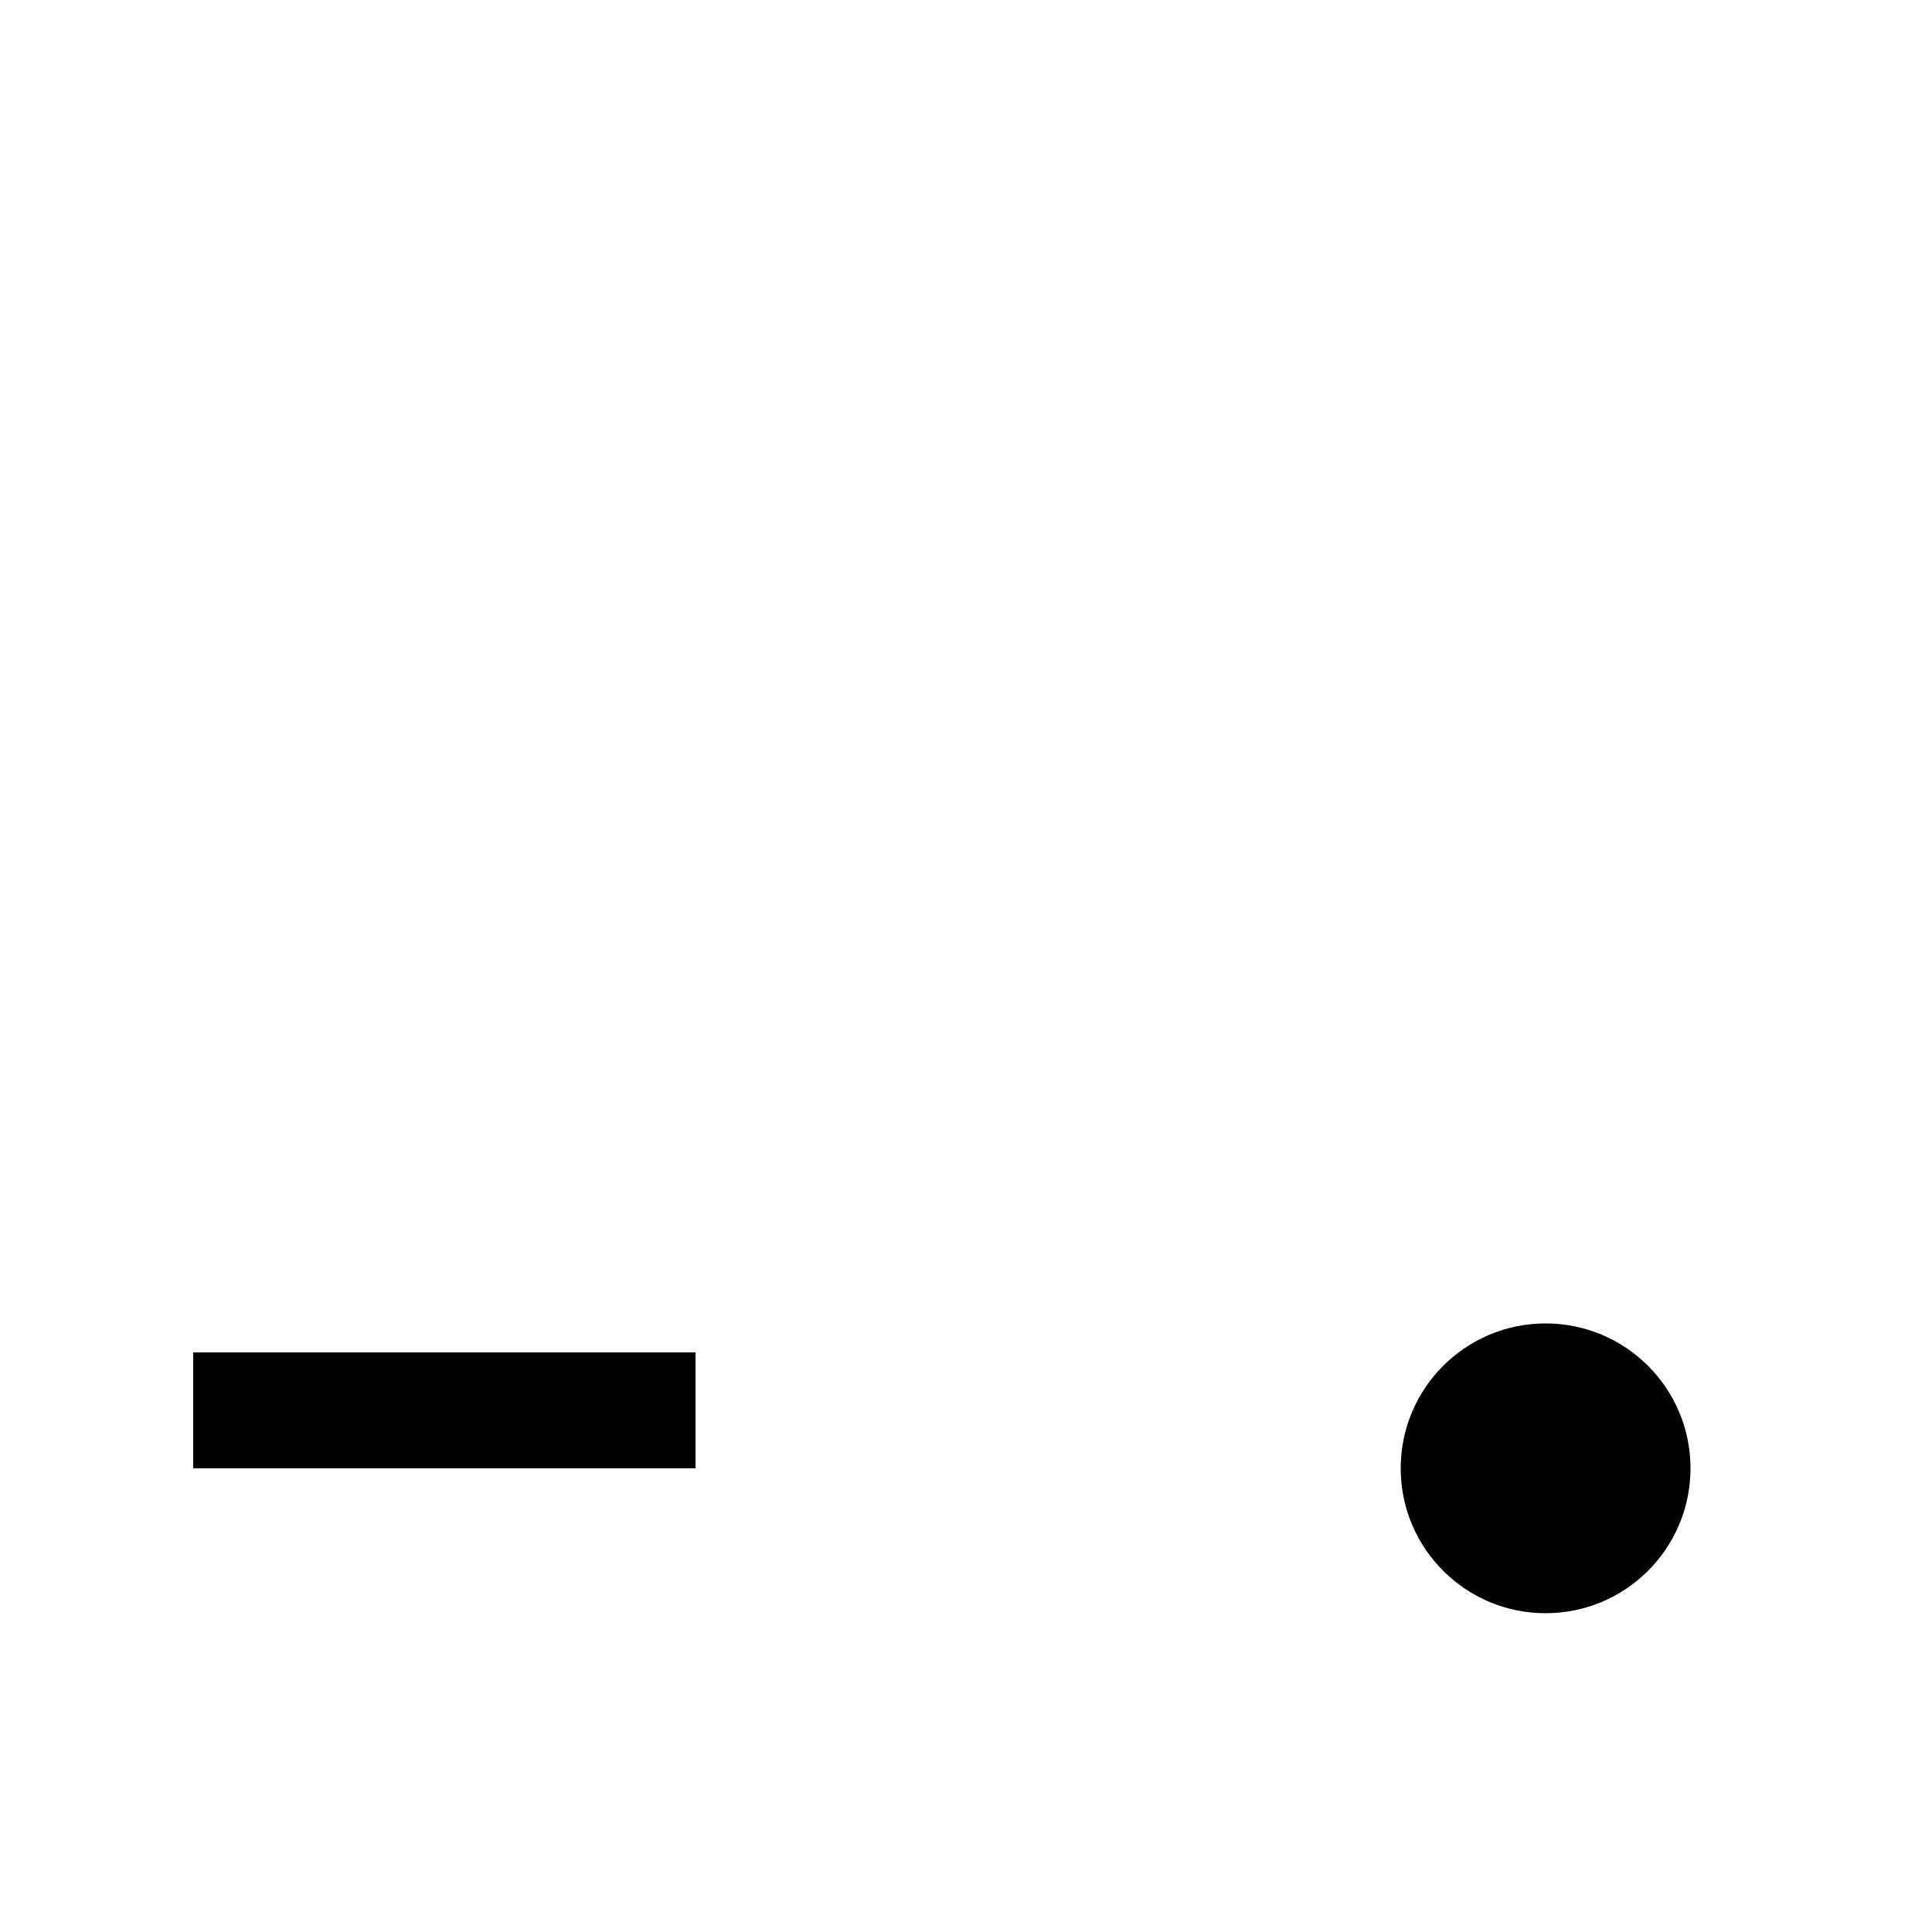
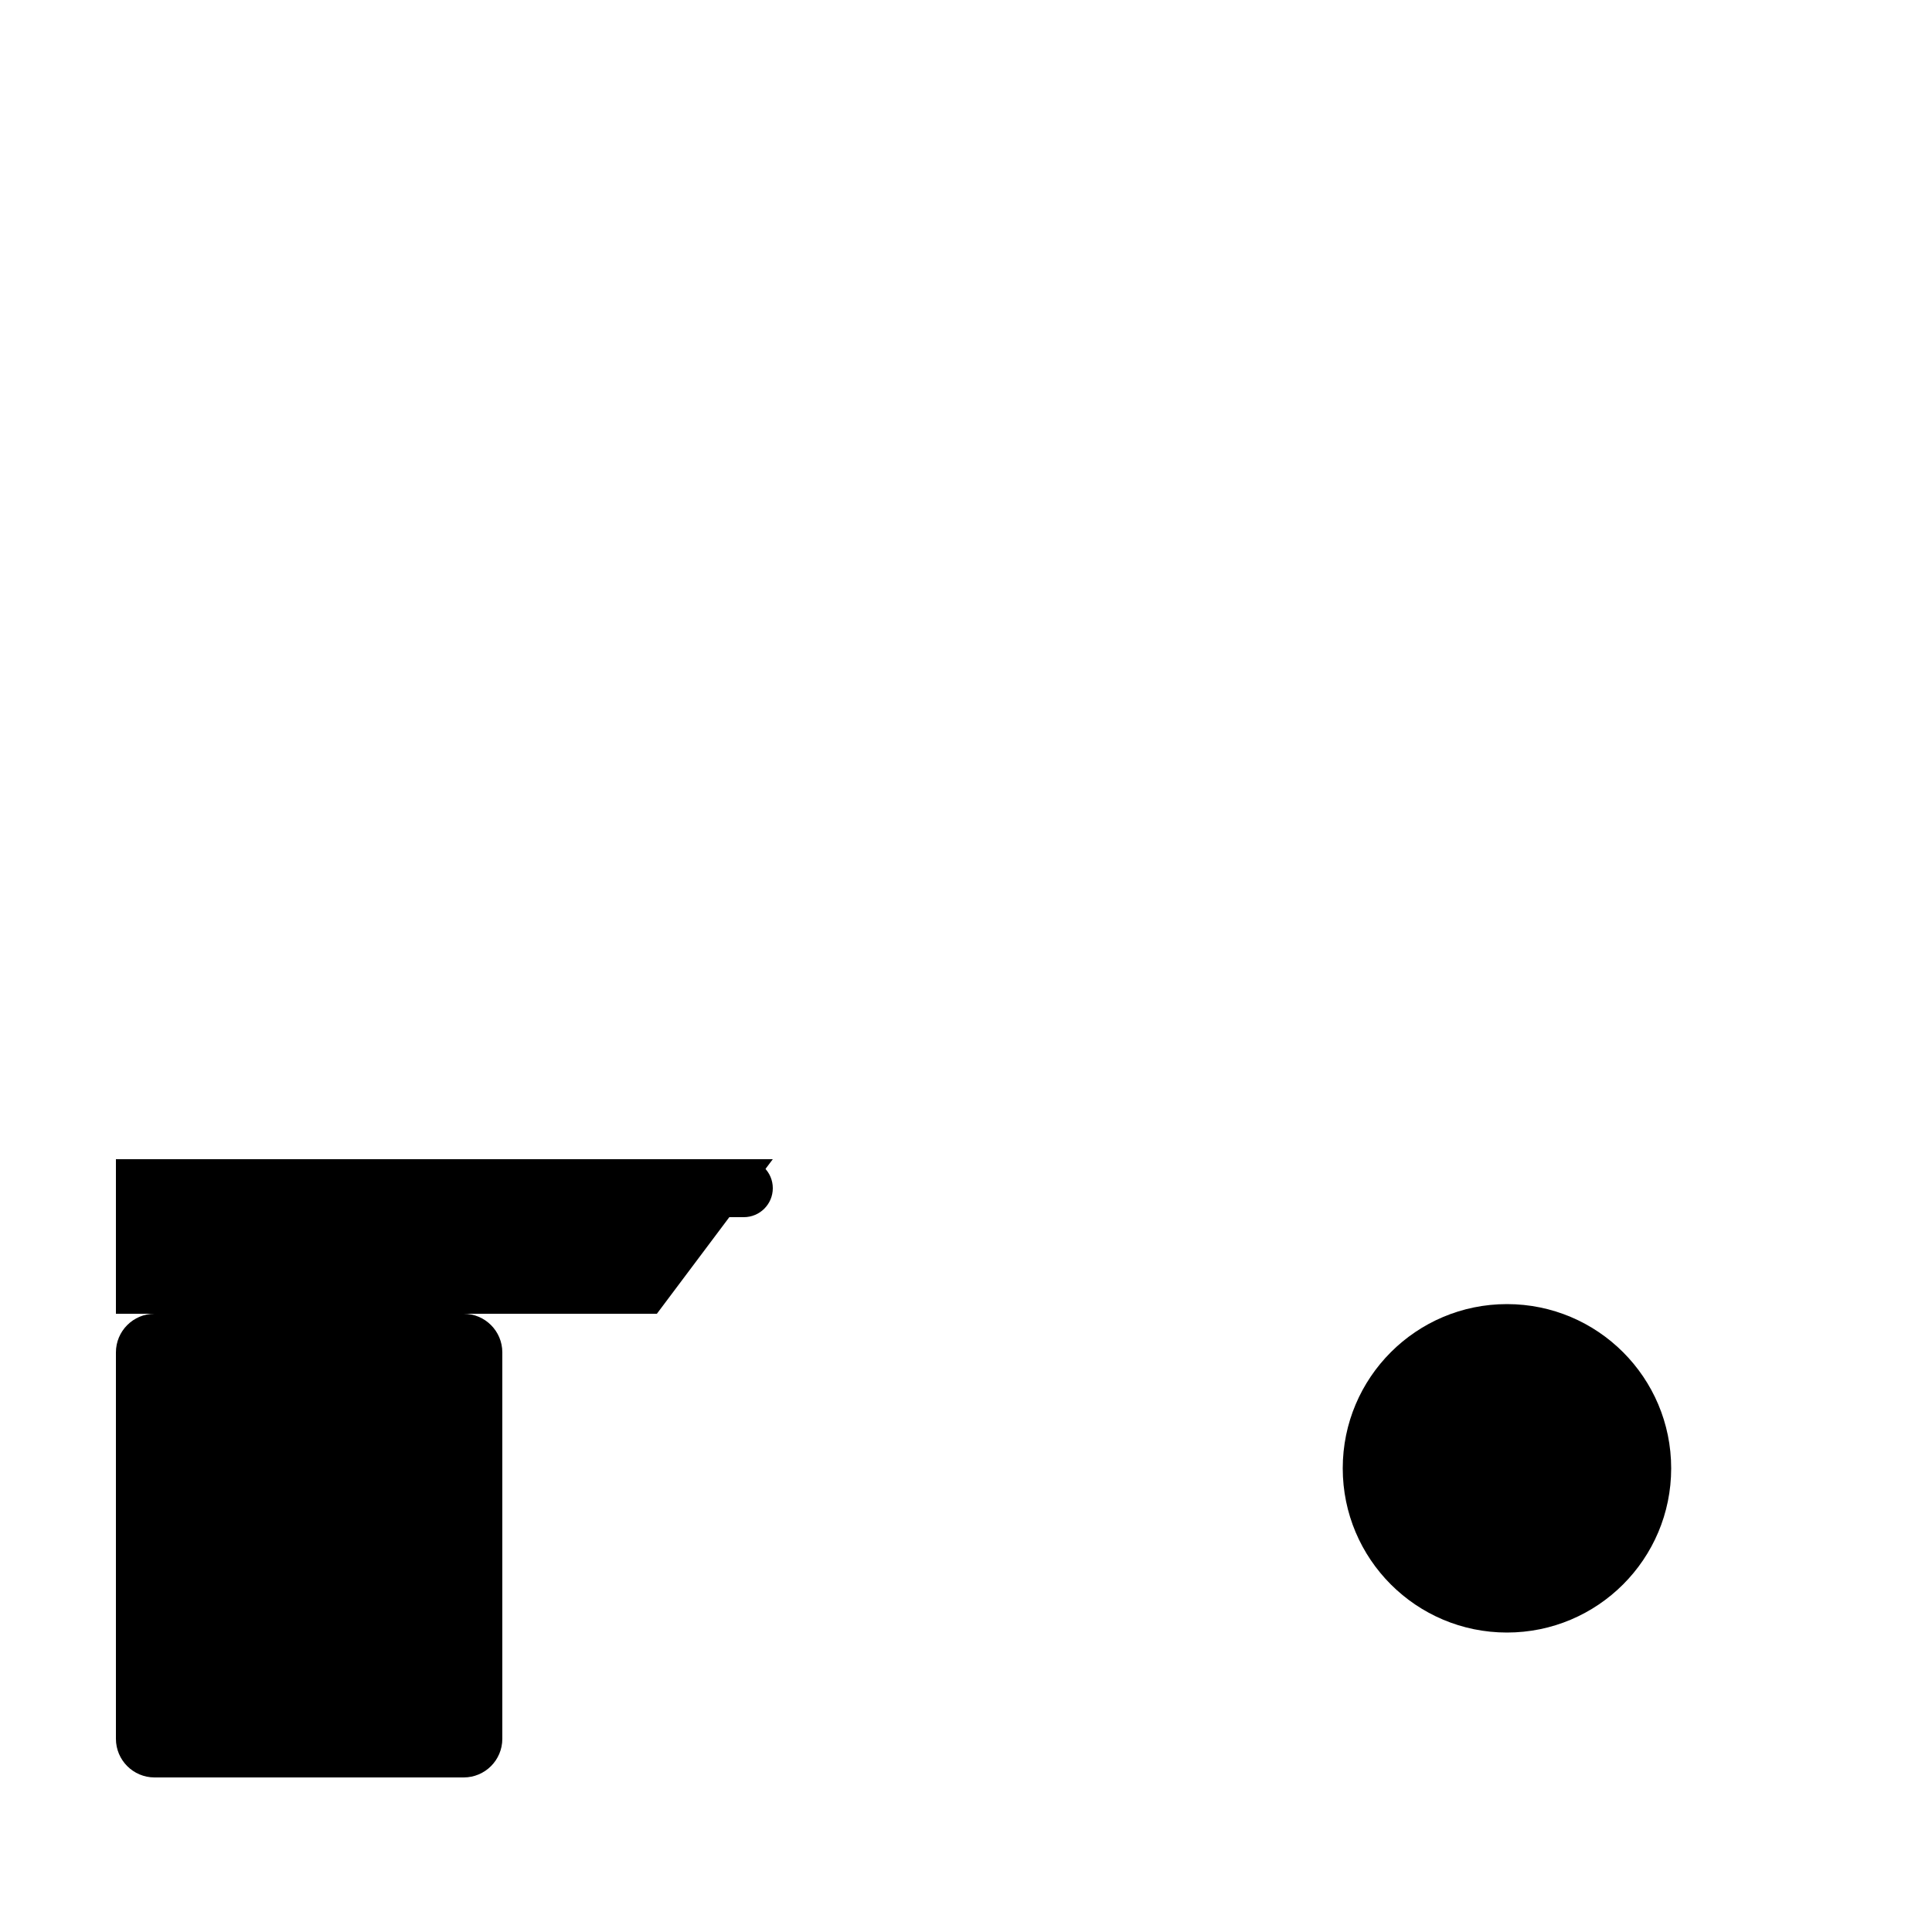
<svg xmlns="http://www.w3.org/2000/svg" viewBox="0 0 100 100" role="img" aria-label="Racing dive off the blocks">
-   <path d="M10 70 h26 v6 h-26 z" fill="__SECONDARY__" />
-   <path d="M14 76 v14 M32 76 v14" stroke="__SECONDARY__" stroke-width="5" stroke-linecap="round" />
-   <path d="M40 82 Q56 76 72 82 T96 82" fill="none" stroke="__OUTLINE__" stroke-width="3" stroke-linecap="round" />
-   <path d="M28 60 C40 52 56 56 70 70 C74 74 80 78 86 78" fill="none" stroke="__ACCENT__" stroke-width="9" stroke-linecap="round" stroke-linejoin="round" />
-   <circle cx="80" cy="76" r="7.5" fill="__ACCENT__" />
-   <path d="M30 60 C22 50 22 44 30 40" fill="none" stroke="__ACCENT__" stroke-width="6.5" stroke-linecap="round" />
-   <path d="M86 72 l7 -4 M88 80 l8 2" stroke="__ACCENT__" stroke-width="4" stroke-linecap="round" />
+   <path d="M6 60 H40 L34 68 H6 Z" fill="__SECONDARY__" />
+   <rect x="6" y="68" width="20" height="24" rx="2" fill="__SECONDARY__" />
+   <rect x="6" y="60" width="34" height="3" rx="1.5" fill="__ACCENT__" />
+   <path d="M42 86 Q58 80 74 86 T98 86" fill="none" stroke="__OUTLINE__" stroke-width="3" stroke-linecap="round" />
+   <path d="M40 56 C30 48 28 41 33 33" fill="none" stroke="__ACCENT__" stroke-width="7.5" stroke-linecap="round" />
+   <path d="M38 58 C50 52 62 58 74 72" fill="none" stroke="__ACCENT__" stroke-width="12.5" stroke-linecap="round" />
+   <circle cx="78" cy="76" r="8.5" fill="__ACCENT__" />
+   <path d="M86 70 l7 -4 M88 80 l8 1" stroke="__ACCENT__" stroke-width="3.4" stroke-linecap="round" />
</svg>
